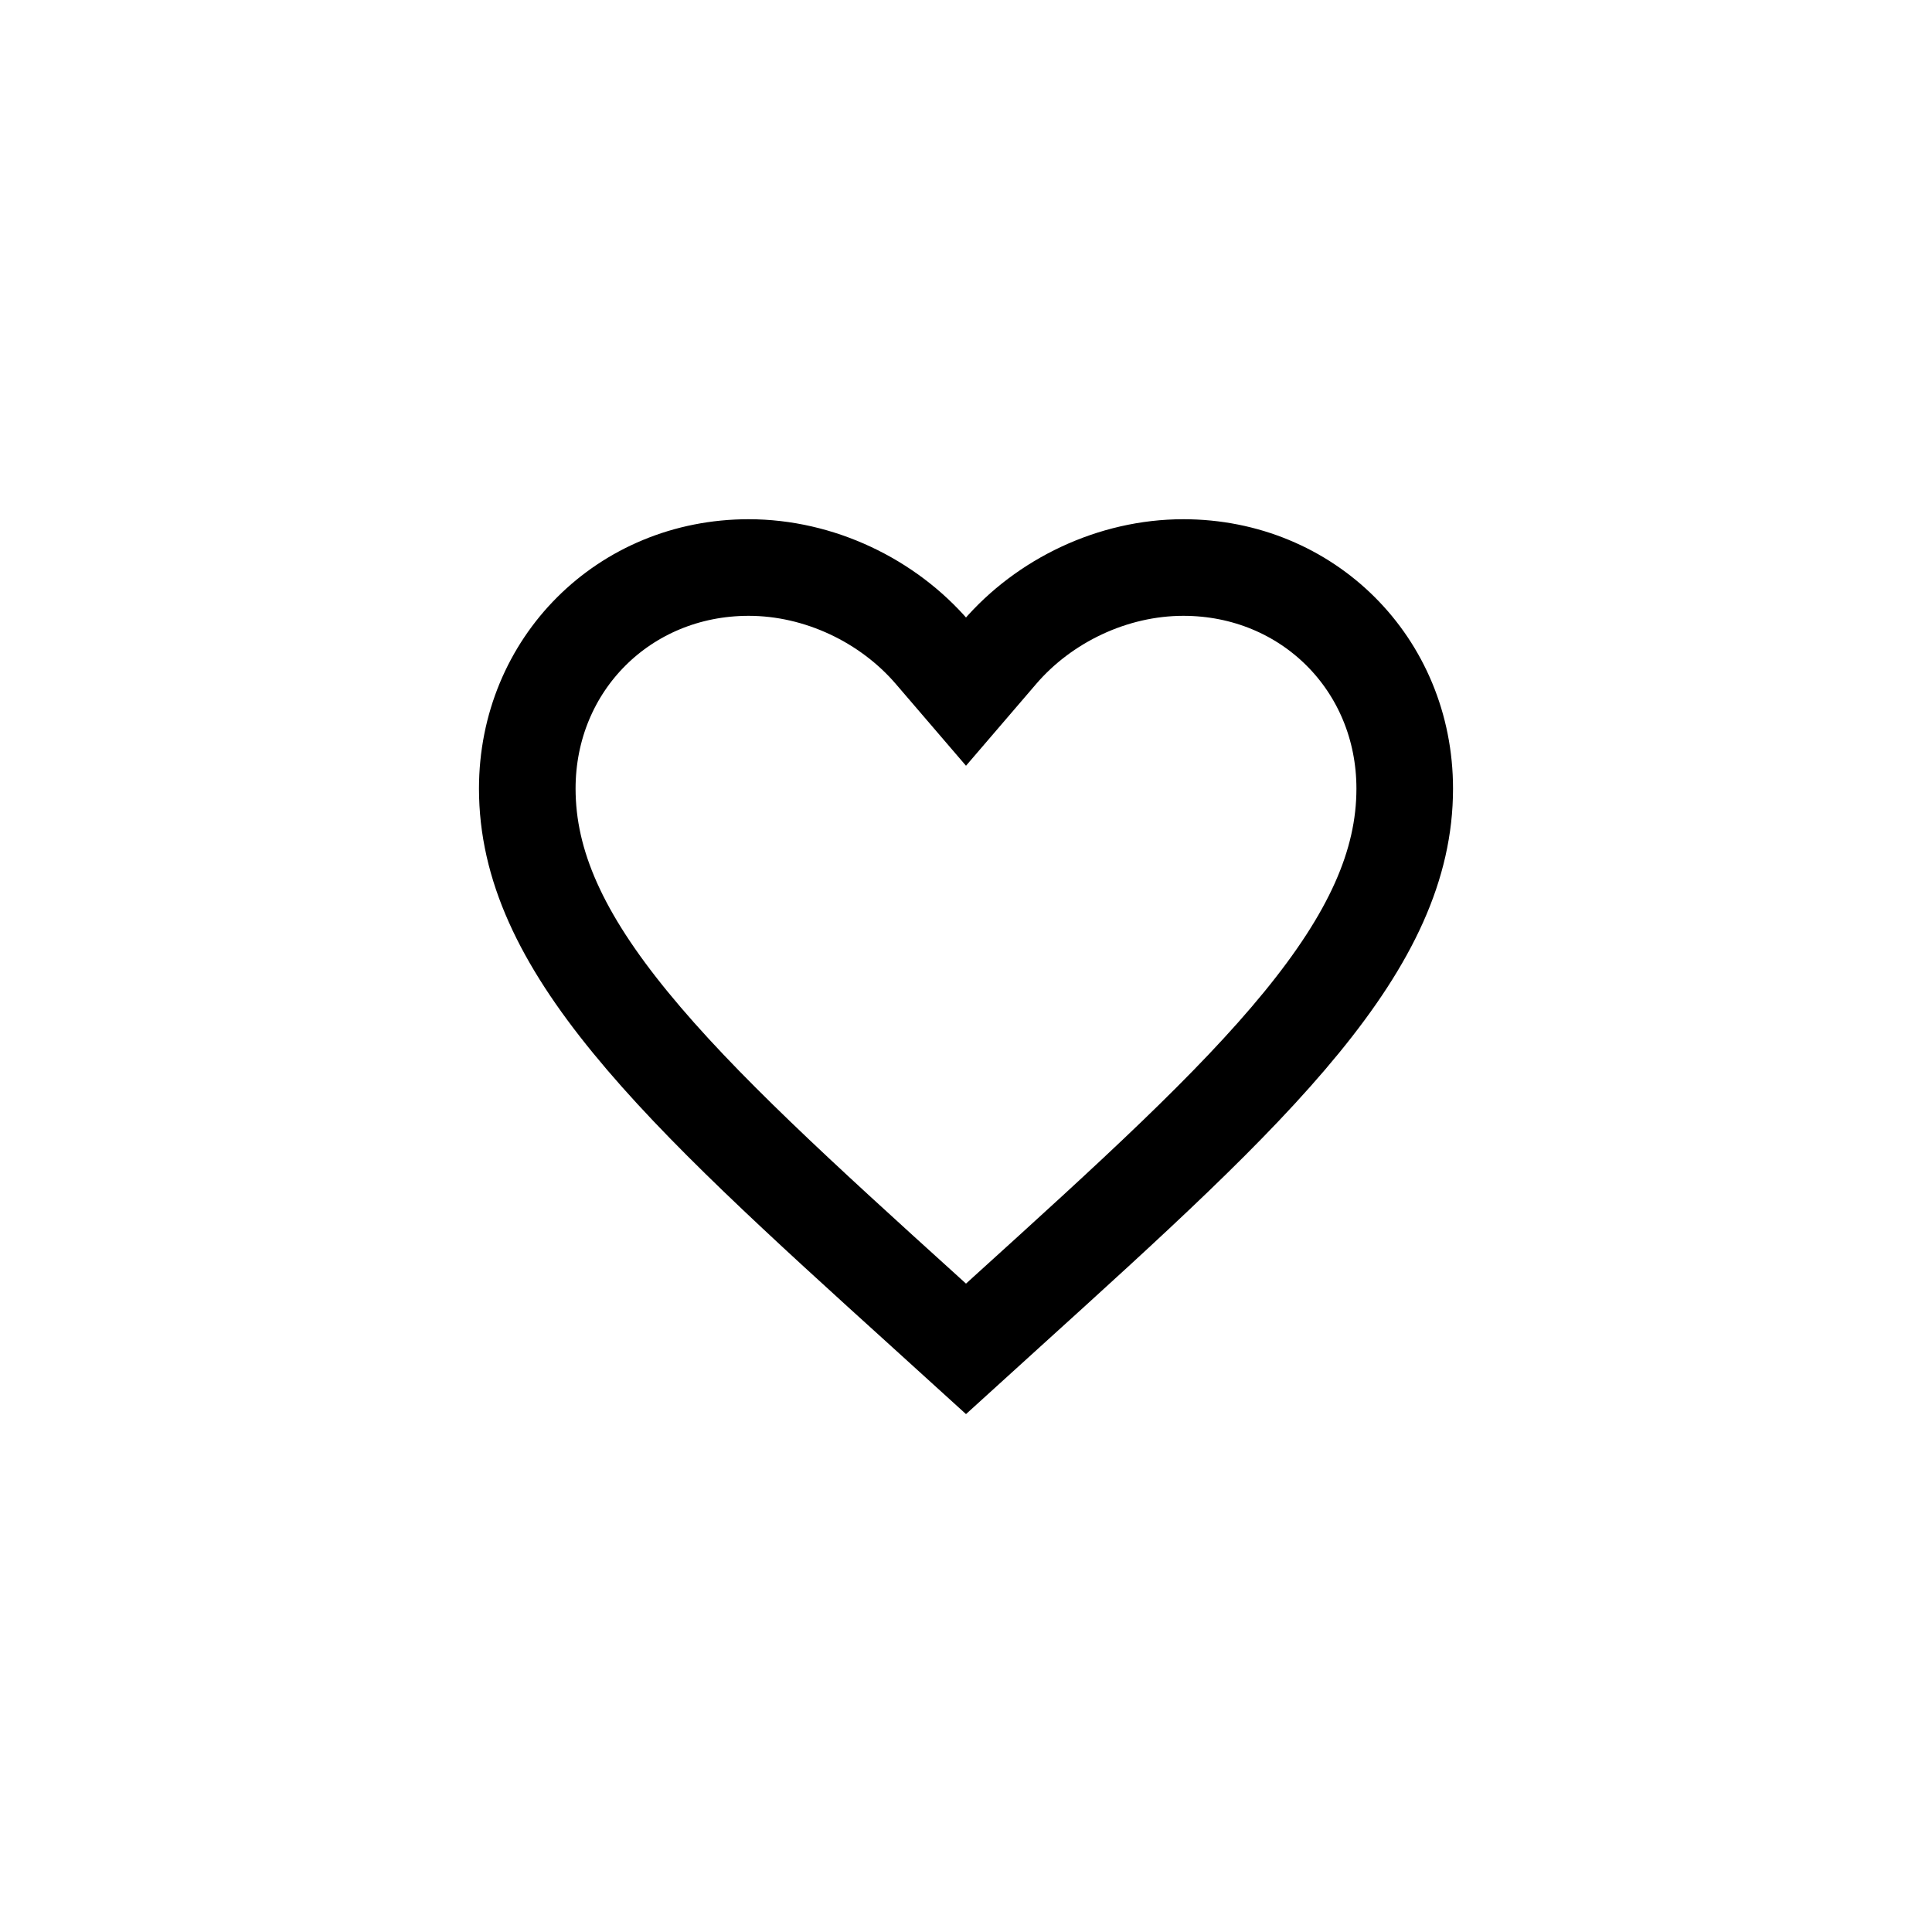
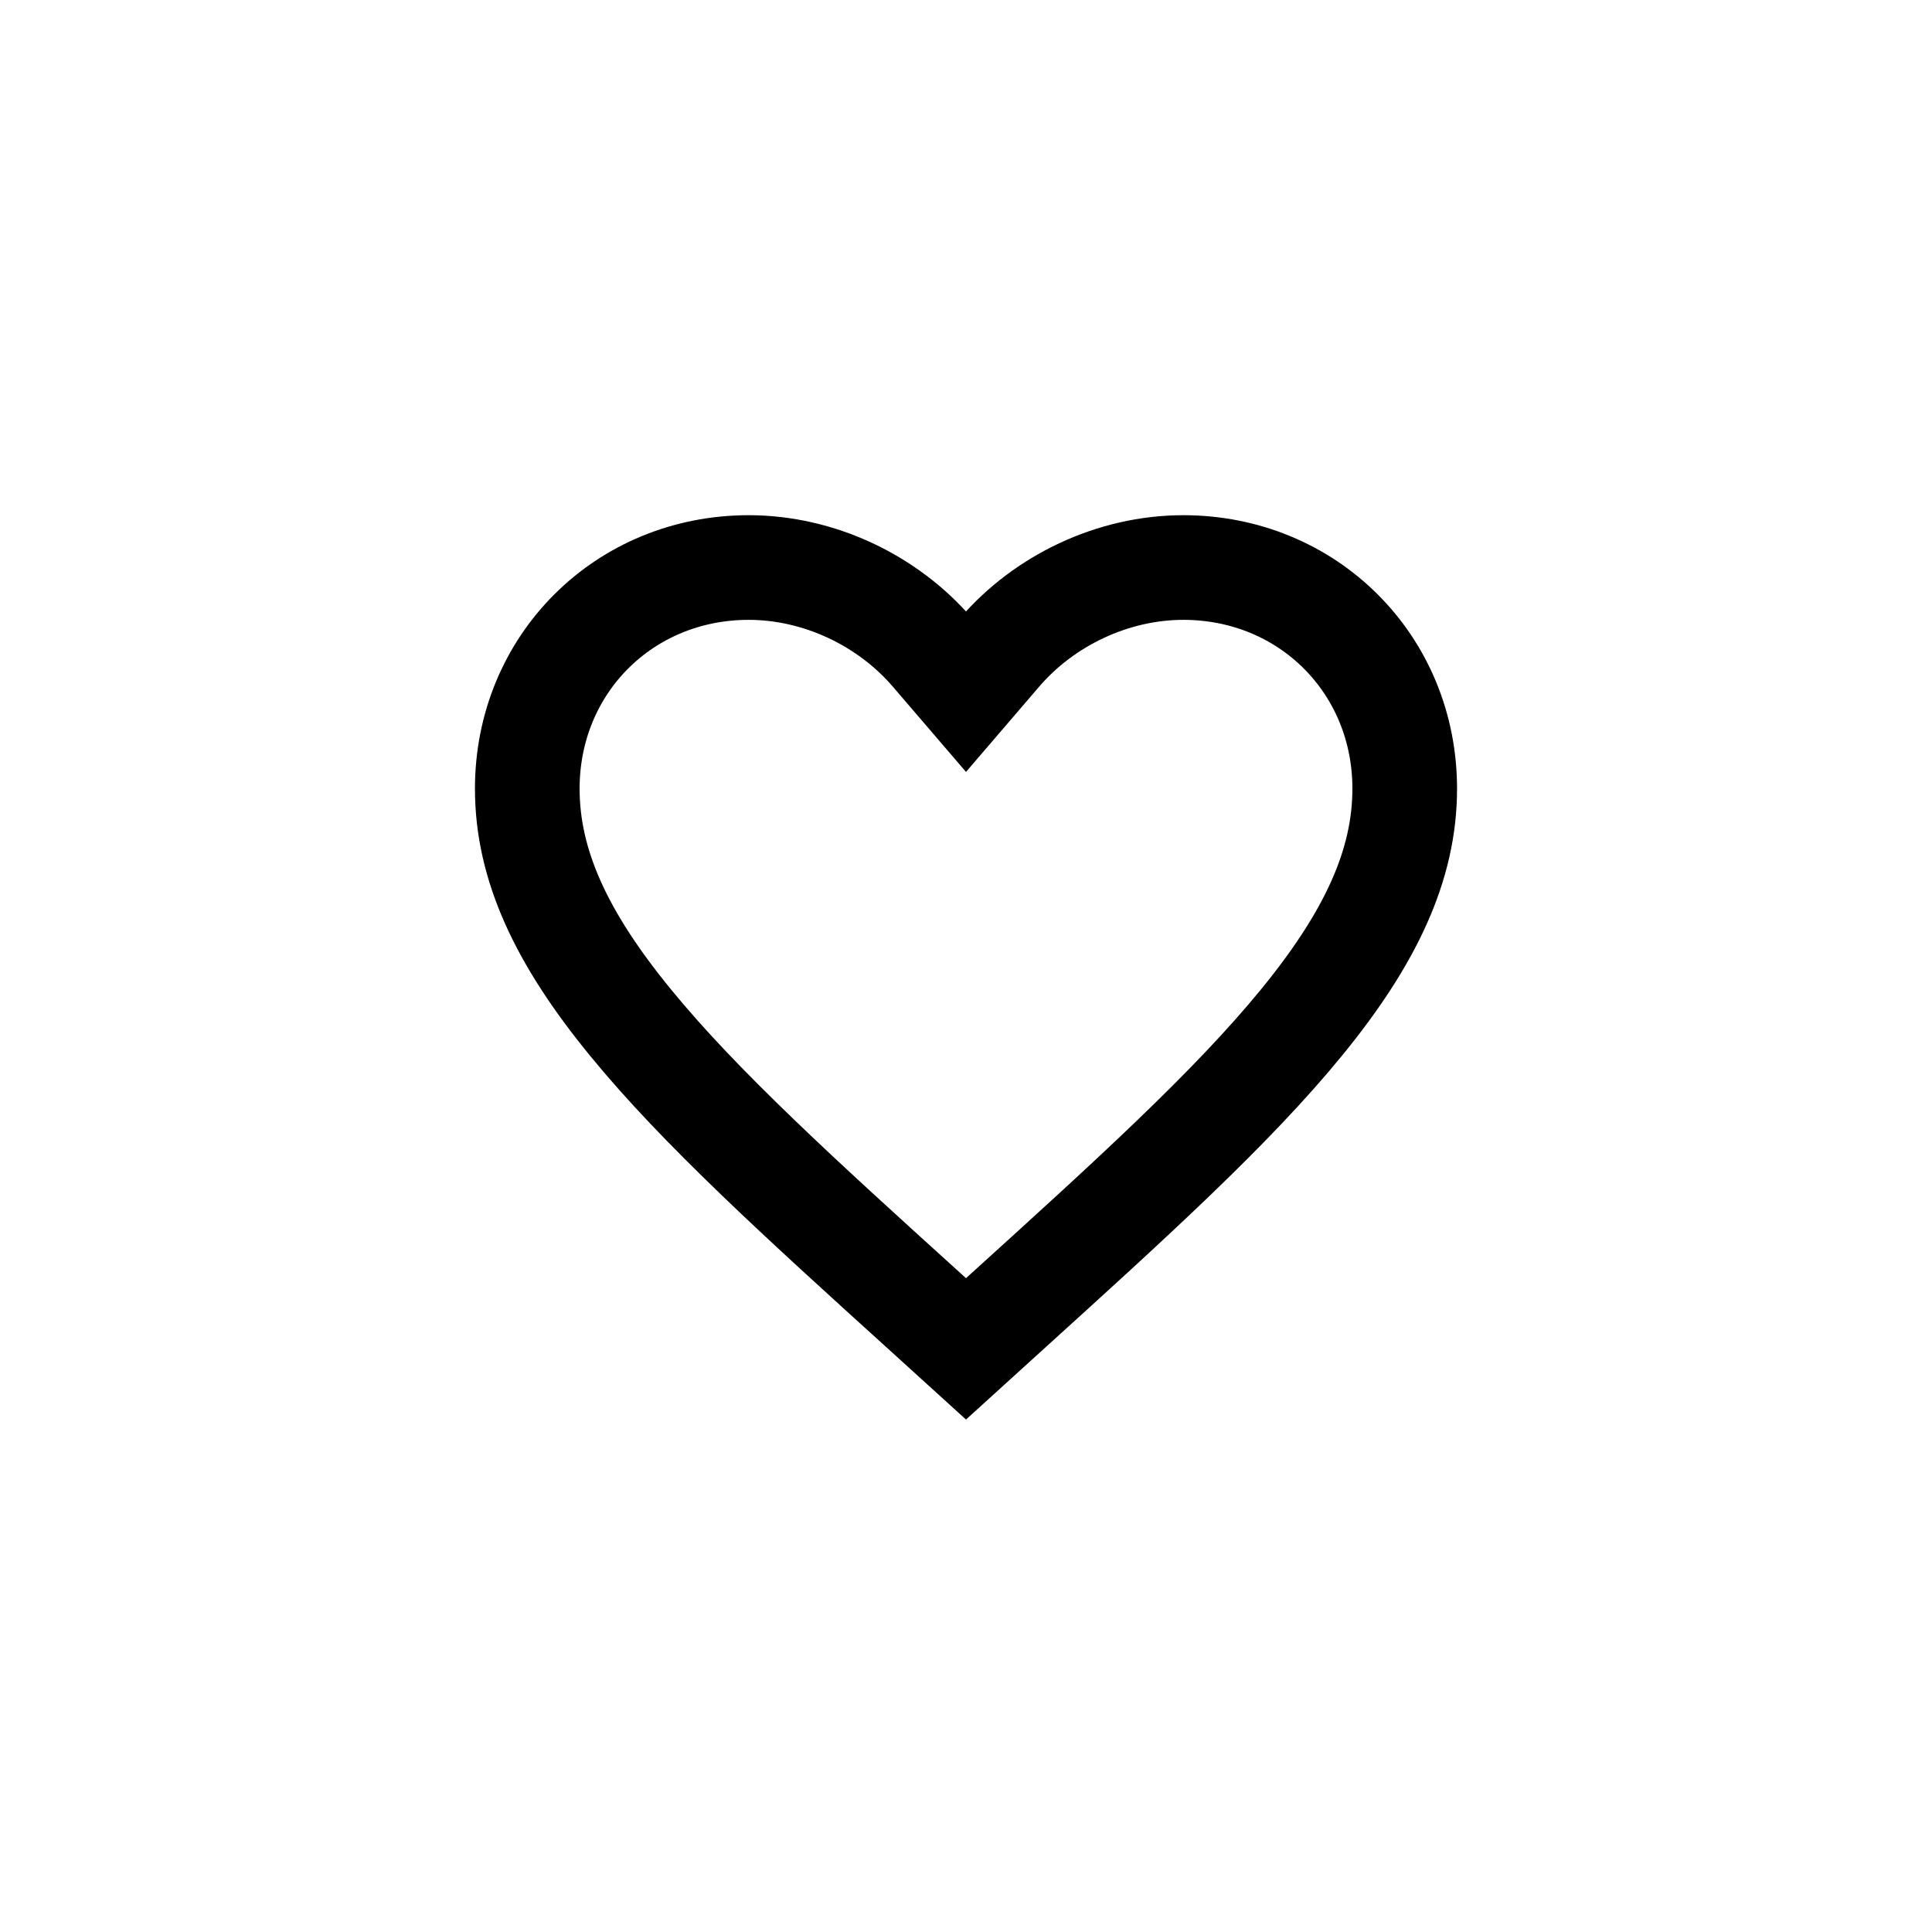
<svg xmlns="http://www.w3.org/2000/svg" width="24" height="24" viewBox="0 0 24 24" fill="none">
-   <path d="M11.583 8.105L12 8.591L12.417 8.105C12.97 7.461 13.822 7.05 14.7 7.05C16.245 7.05 17.45 8.25 17.45 9.797C17.45 10.746 17.026 11.653 16.168 12.702C15.304 13.759 14.056 14.892 12.501 16.301L12.5 16.302L12 16.756L11.5 16.302L11.499 16.301C9.943 14.892 8.696 13.759 7.832 12.702C6.973 11.653 6.55 10.746 6.55 9.797C6.55 8.25 7.755 7.05 9.3 7.05C10.178 7.05 11.03 7.461 11.583 8.105Z" stroke="currentColor" stroke-width="1.2" />
+   <path d="M11.583 8.105L12 8.591L12.417 8.105C12.97 7.461 13.822 7.05 14.7 7.05C16.245 7.05 17.45 8.25 17.45 9.797C17.45 10.746 17.026 11.653 16.168 12.702C15.304 13.759 14.056 14.892 12.501 16.301L12.5 16.302L12 16.756L11.5 16.302L11.499 16.301C9.943 14.892 8.696 13.759 7.832 12.702C6.973 11.653 6.55 10.746 6.55 9.797C6.55 8.25 7.755 7.05 9.3 7.05C10.178 7.05 11.03 7.461 11.583 8.105Z" stroke="currentColor" stroke-width="1.3" />
</svg>
